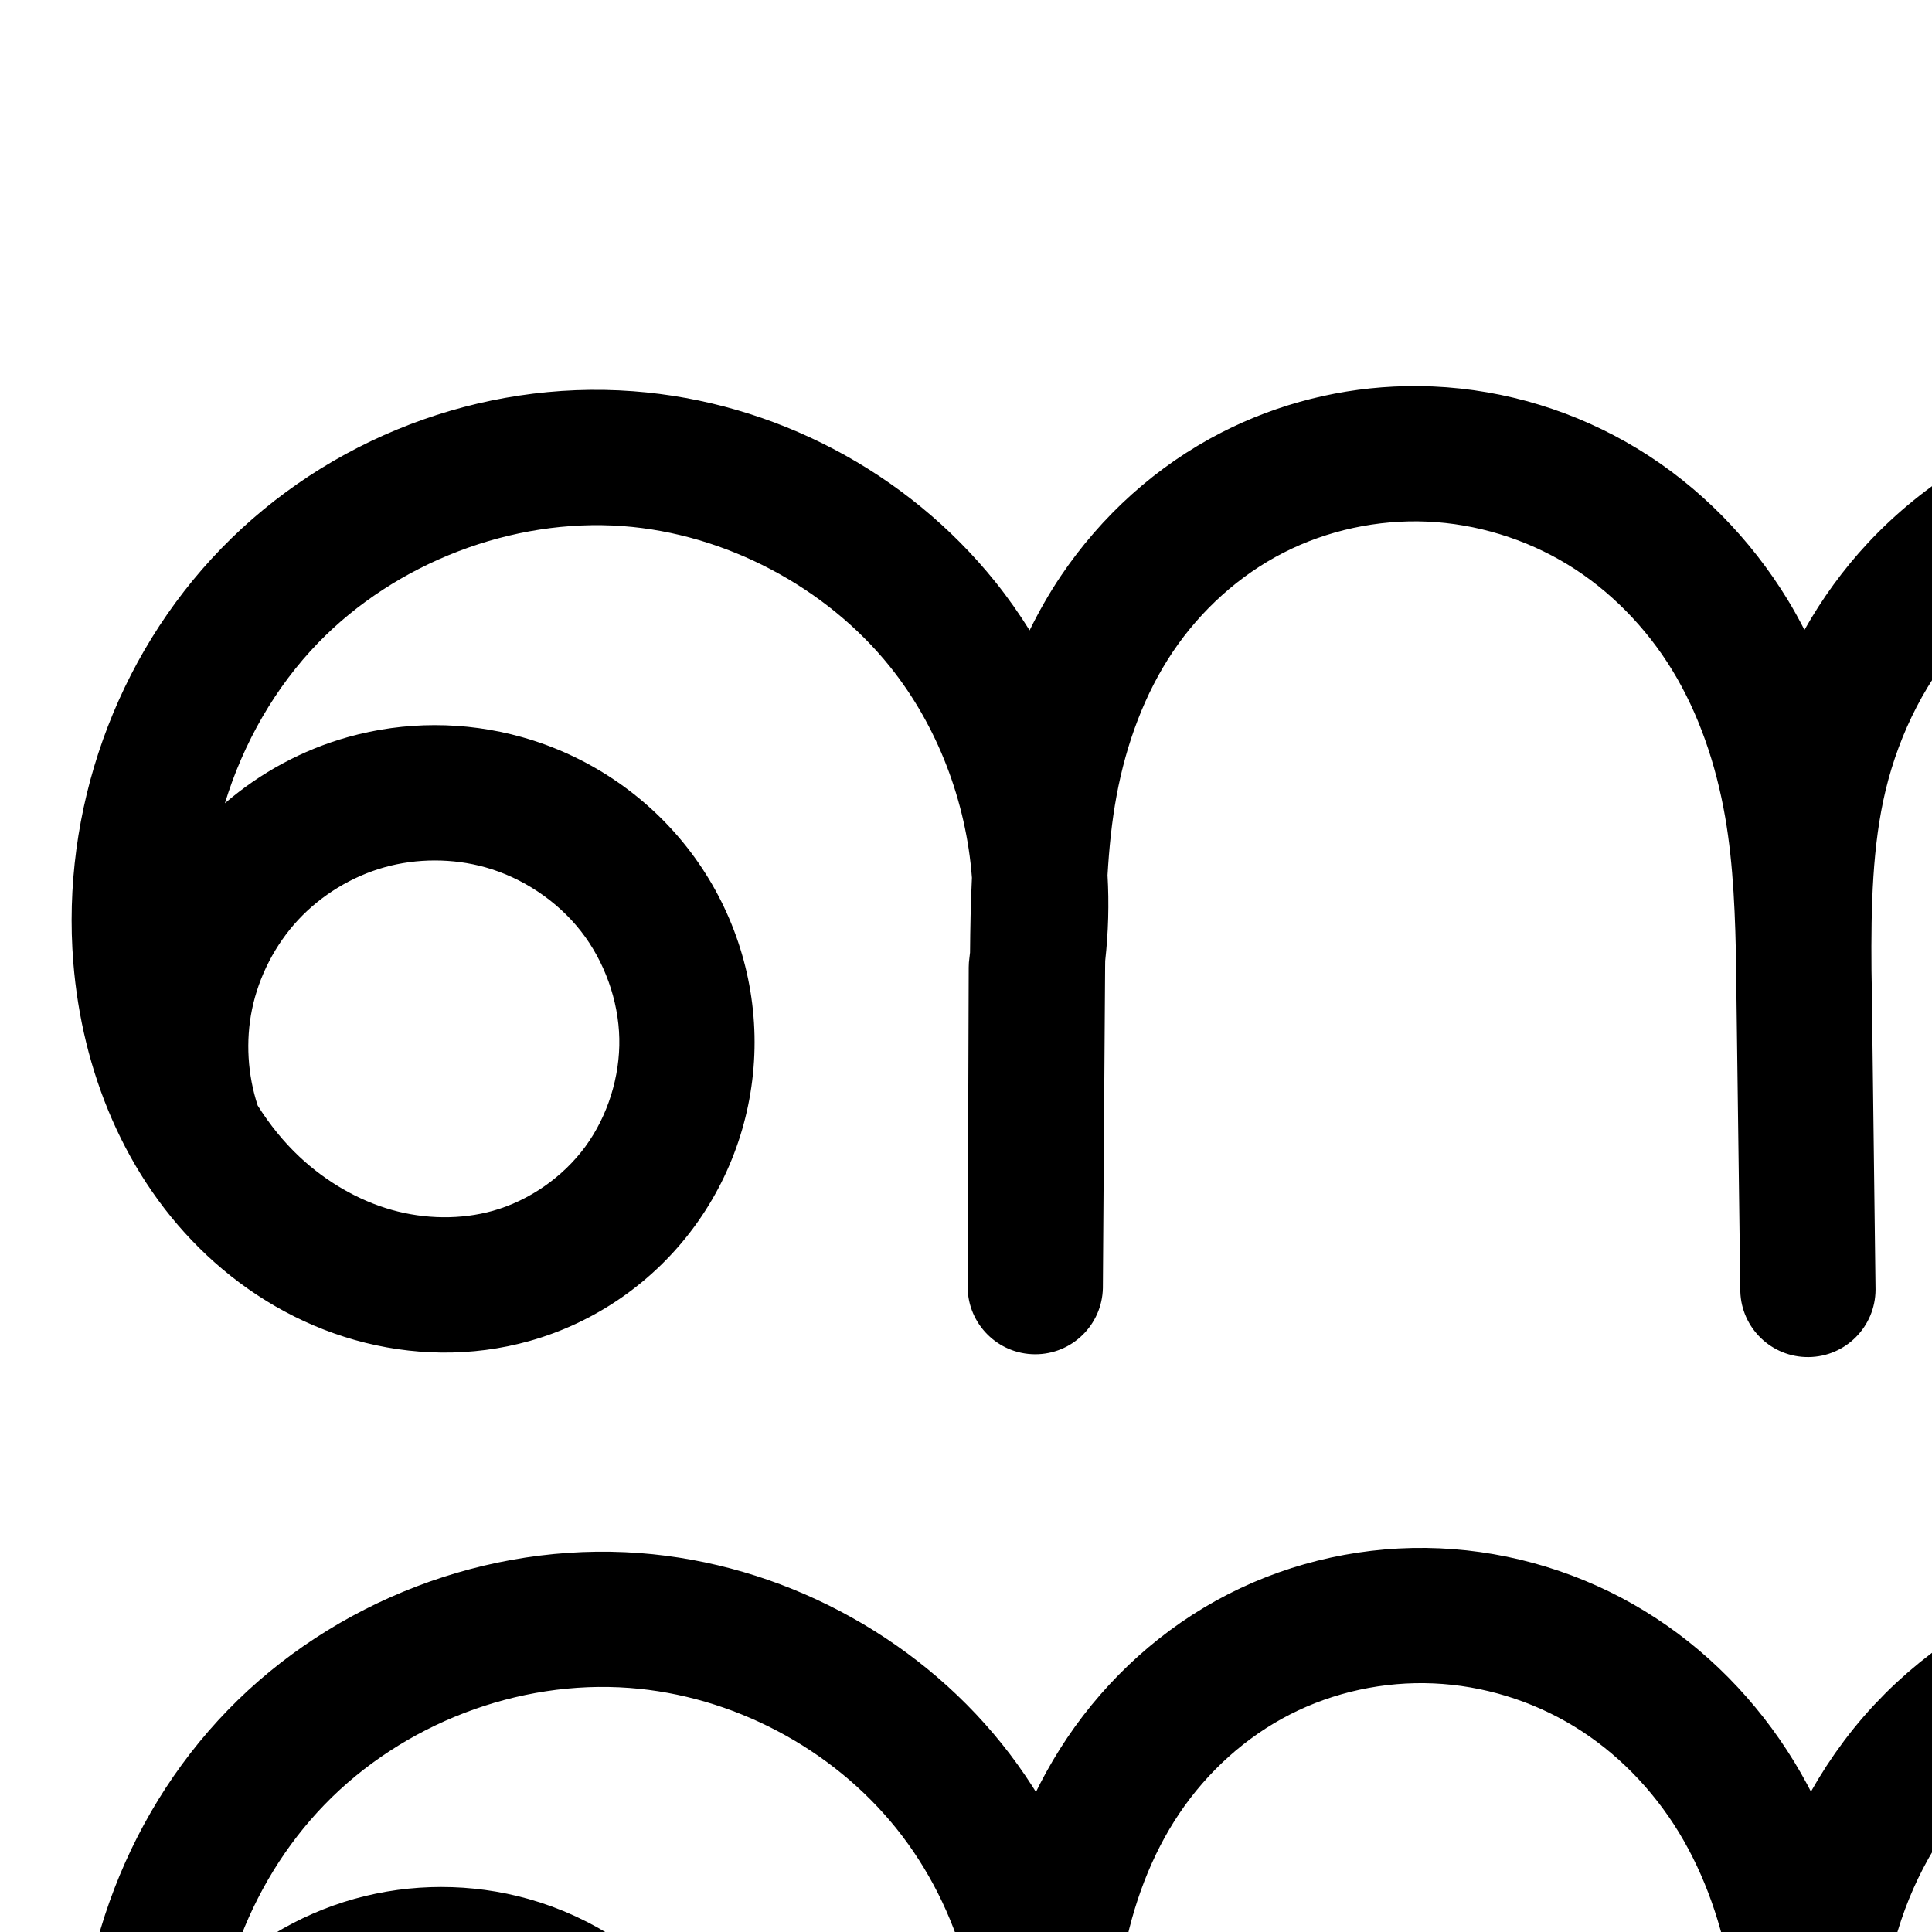
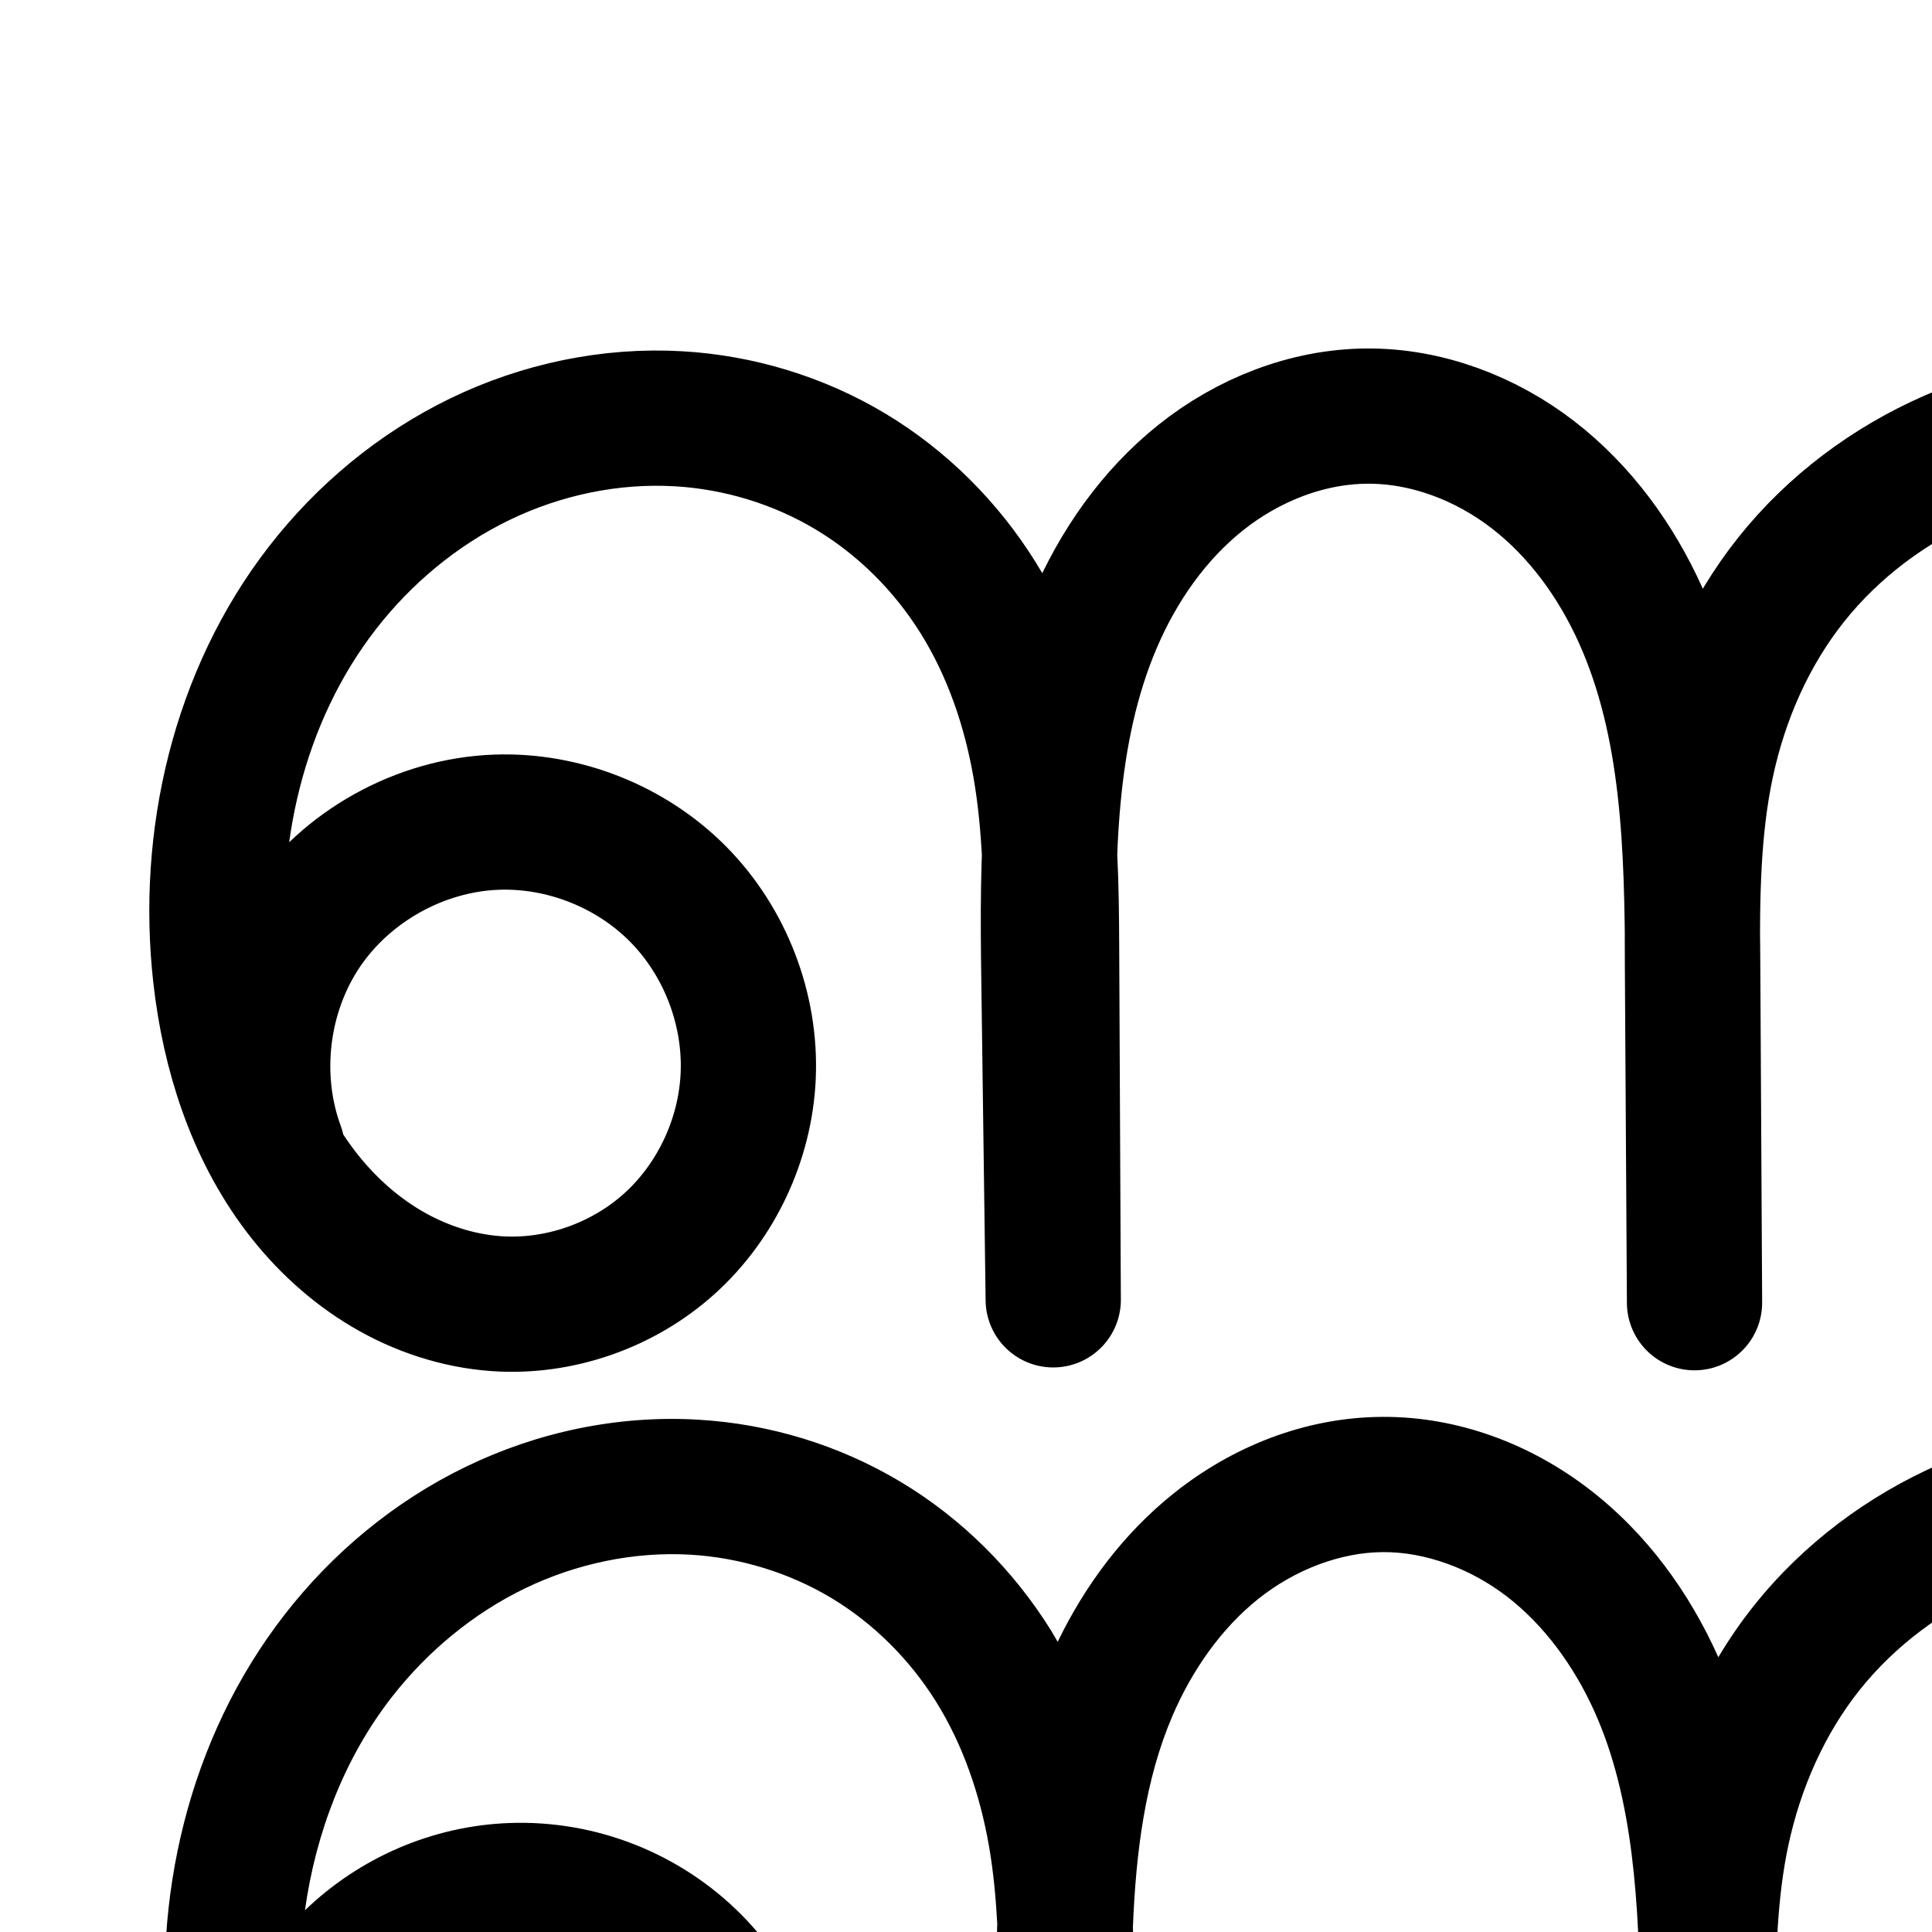
<svg xmlns="http://www.w3.org/2000/svg" version="1.1" width="2000" height="2000" id="svg2992">
  <defs id="defs5498">
    </defs>
  <g transform="translate(0,1000)" id="layer1">
    <g id="layer1-3" transform="translate(-603.8458,-207.178)">
-       <path style="color:#000000;font-style:normal;font-variant:normal;font-weight:normal;font-stretch:normal;font-size:medium;line-height:normal;font-family:sans-serif;text-indent:0;text-align:start;text-decoration:none;text-decoration-line:none;text-decoration-style:solid;text-decoration-color:#000000;letter-spacing:normal;word-spacing:normal;text-transform:none;direction:ltr;block-progression:tb;writing-mode:lr-tb;baseline-shift:baseline;text-anchor:start;white-space:normal;clip-rule:nonzero;display:inline;overflow:visible;visibility:visible;opacity:1;isolation:auto;mix-blend-mode:normal;color-interpolation:sRGB;color-interpolation-filters:linearRGB;solid-color:#000000;solid-opacity:1;fill:#000000;fill-opacity:1;fill-rule:evenodd;stroke:none;stroke-width:140;stroke-linecap:round;stroke-linejoin:round;stroke-miterlimit:4;stroke-dasharray:none;stroke-dashoffset:0;stroke-opacity:1;color-rendering:auto;image-rendering:auto;shape-rendering:auto;text-rendering:auto;enable-background:accumulate" d="m 2059.146,-393.061 c -66.038,1.351 -131.433,17.577 -190.537,47.83 -67.594,34.599 -124.659,86.452 -166.543,148.611 -12.228,18.148 -22.875,37.02 -32.369,56.314 -10.798,-17.258 -22.505,-33.988 -35.316,-49.955 a 70.007,70.007 0 0 0 0,-0.002 c -91.607,-114.168 -229.215,-186.623 -375.184,-197.547 -158.047,-11.828 -316.19,49.311 -426.215,162.686 -109.918,113.264 -165.871,271.989 -153.238,428.805 8.93,110.857 52.662,222.723 138.324,303.072 42.839,40.181 94.988,71.12 153.072,87.574 58.252,16.501 120.972,17.876 180.816,1.062 68.574,-19.266 128.761,-61.246 170.736,-118.508 41.951,-57.229 63.723,-126.958 62.219,-197.67 -1.504,-70.673 -26.158,-139.084 -69.611,-194.547 -43.43,-55.433 -103.706,-95.516 -171.287,-114.471 -58.809,-16.494 -121.238,-16.488 -180.045,0.016 -47.044,13.203 -90.455,36.773 -127.305,68.492 19.049,-62.29 52.142,-120.321 96.787,-166.326 80.257,-82.7 200.88,-129.139 315.297,-120.576 105.817,7.919 210.03,62.791 276.438,145.555 49.142,61.246 78.82,139.395 84.807,218.447 -1.296,26.366 -1.747,52.165 -1.963,77.432 -0.237,1.84 -0.381,3.695 -0.646,5.529 a 70.007,70.007 0 0 0 -0.721,9.787 l -1.117,330.768 -0,0.236 0,0.252 a 70.007,70.007 0 0 0 139.996,0.725 l 0,-0.252 0,-0.055 2.316,-331.898 c 0.015,-2.197 0.068,-4.311 0.086,-6.5 3.283,-29.512 4.119,-59.155 2.42,-88.617 1.665,-28.411 4.456,-55.875 9.332,-82.168 10.119,-54.564 29.421,-106.313 58.473,-149.428 28.999,-43.037 68.908,-79.022 114.23,-102.221 45.369,-23.223 97.729,-34.513 148.904,-32.256 50.818,2.241 101.754,17.842 145.336,44.41 43.575,26.563 81.149,64.915 108.389,109.527 27.286,44.688 45.17,97.025 54.709,151.971 8.659,49.873 10.589,103.544 11.467,159.742 0.054,5.139 0.016,10.456 0.082,15.541 l 4.1,313.463 0.025,2.094 0,0 0,0.045 a 70.007,70.007 0 0 0 139.988,-1.783 l 0,-0.047 -0.012,-0.893 -3.887,-312.834 c -0.068,-5.436 -0.199,-11.049 -0.277,-16.539 -0.594,-66.818 0.996,-129.879 14.557,-186.332 14.521,-60.448 43.39,-117.125 84.072,-160.727 40.79,-43.717 95.27,-76.613 154.436,-95.295 59.576,-18.812 125.453,-24.406 192.601,-21.232 57.645,2.725 111.031,12.284 152.775,34.49 20.734,11.03 38.734,25.251 51.988,41.361 13.118,15.944 22.055,34.623 25.287,52.396 2.337,12.852 1.664,25.548 -1.385,35.633 -2.962,9.799 -8.999,19.251 -16.197,25.678 -7.198,6.427 -18.084,12.08 -30.643,15.076 -12.732,3.037 -30.59,3.935 -52.986,4.1 l -53.42,0.393 c -21.035,0.155 -45.987,0.216 -74.047,5.467 -28.174,5.273 -57.227,15.596 -83.914,33.984 -26.799,18.465 -48.999,43.604 -63.447,74.232 -14.447,30.627 -20.073,64.436 -16.172,98.211 3.95,34.196 17.304,65.502 37.207,91.764 19.825,26.159 45.055,45.905 72.418,59.723 55.152,27.85 110.112,28.307 153.91,28.521 l 54.805,0.27 c 17.315,0.085 30.999,0.598 40.783,2.389 9.703,1.776 17.817,5.057 23.336,8.699 a 70.007,70.007 0 0 0 0,0 c 5.475,3.613 10.253,8.824 13.135,14.045 2.93,5.308 4.854,12.255 5.043,19.029 0.253,9.09 -2.592,20.438 -8.426,30.545 -5.962,10.33 -15.504,20.587 -27.414,28.941 -24.124,16.92 -59.267,26.825 -98.93,30.293 -68.903,6.024 -140,-5.847 -203.209,-33.928 a 70.007,70.007 0 1 0 -56.84,127.943 c 85.204,37.852 179.363,53.572 272.242,45.451 54.215,-4.74 114.1,-17.95 167.127,-55.143 26.665,-18.702 50.684,-43.095 68.275,-73.574 17.72,-30.701 28.177,-66.414 27.119,-104.424 -0.799,-28.702 -8.202,-57.032 -22.424,-82.795 -14.27,-25.85 -34.441,-47.299 -58.588,-63.234 -24.103,-15.906 -50.036,-24.949 -75.244,-29.562 -25.126,-4.599 -47.128,-4.585 -65.303,-4.674 l -54.805,-0.27 c -40.013,-0.196 -71.828,-3.563 -91.49,-13.492 -10.043,-5.072 -18.461,-12.076 -23.947,-19.314 -5.408,-7.136 -8.851,-15.833 -9.709,-23.266 -0.836,-7.234 0.552,-15.708 3.717,-22.418 l 0,-0.002 c 3.165,-6.708 9.065,-13.719 16.26,-18.676 7.307,-5.035 17.831,-9.337 30.234,-11.658 12.518,-2.343 29.079,-2.933 49.326,-3.082 l 53.418,-0.393 c 23.693,-0.174 52.338,-0.259 84.439,-7.916 32.274,-7.699 64.222,-22.555 91.404,-46.826 27.183,-24.271 46.59,-55.275 56.965,-89.596 10.288,-34.034 11.023,-68.698 5.113,-101.193 -8.029,-44.15 -28.044,-83.636 -54.914,-116.295 -26.733,-32.493 -59.522,-57.487 -94.353,-76.016 -69.388,-36.911 -143.822,-47.514 -211.914,-50.732 -79.023,-3.735 -161.397,2.322 -241.365,27.572 -80.378,25.38 -155.604,70.014 -214.645,133.291 -25.651,27.491 -47.504,57.793 -65.648,89.965 -5.428,-10.505 -11.101,-20.919 -17.326,-31.113 -38.361,-62.827 -91.095,-117.151 -155.006,-156.111 -63.903,-38.956 -137.095,-61.429 -212.037,-64.734 -9.444,-0.416 -18.892,-0.527 -28.326,-0.334 z M 1054.002,97.922 c 17.694,-0.001 35.388,2.356 52.205,7.072 38.46,10.787 74.396,34.752 98.889,66.014 24.469,31.231 39.009,71.748 39.848,111.184 0.838,39.396 -12.004,80.326 -35.164,111.922 -23.137,31.563 -58.234,55.971 -95.689,66.494 -32.978,9.265 -70.277,8.796 -104.791,-0.98 -34.681,-9.824 -67.97,-29.206 -95.453,-54.984 -16.432,-15.413 -30.856,-33.341 -43.244,-53.02 -10.427,-31.721 -12.594,-66.895 -5.873,-99.529 7.046,-34.214 24.086,-67.217 47.9,-92.773 23.815,-25.556 55.535,-44.88 89.168,-54.318 16.816,-4.719 34.511,-7.079 52.205,-7.08 z" id="path4370-9-3-9-2-7-8-9-5" />
-       <path id="path4370-9-3-9-2-7-8-9-5-6" d="m 812.784,1582.56 c -16.188,-45.194 -19.691,-94.856 -10.008,-141.875 9.683,-47.019 32.524,-91.255 65.251,-126.376 32.727,-35.12 75.245,-61.02 121.465,-73.992 46.22,-12.971 96.005,-12.975 142.227,-0.012 53.021,14.871 101.127,46.896 135.088,90.243 33.961,43.347 53.558,97.81 54.73,152.864 1.171,55.054 -16.136,110.383 -48.692,154.796 -32.556,44.412 -80.198,77.607 -133.213,92.501 -46.411,13.039 -96.421,12.117 -142.804,-1.022 -46.383,-13.139 -89.101,-38.298 -124.262,-71.278 -70.322,-65.96 -108.699,-161.533 -116.441,-257.637 -10.97,-136.172 38.559,-276.398 133.7,-374.435 95.141,-98.038 234.524,-151.826 370.756,-141.63 125.892,9.422 246.802,73.085 325.81,171.551 79.007,98.466 114.96,230.298 96.879,355.241 l -1.12,331.255 2.318,-332.206 c 0.443,-63.423 1.444,-127.198 13.009,-189.559 11.565,-62.361 33.806,-123.183 69.248,-175.781 35.442,-52.598 83.929,-96.517 140.387,-125.416 56.458,-28.899 120.52,-42.67 183.883,-39.875 62.88,2.773 124.944,21.811 178.686,54.572 53.743,32.762 98.898,79.1 131.698,132.819 32.8,53.719 53.166,114.461 63.932,176.474 10.766,62.014 12.02,125.235 12.802,188.171 l 3.899,313.773 -4.126,-315.602 c -0.957,-73.161 -0.652,-147.118 16.438,-218.261 17.09,-71.144 51.04,-138.635 100.955,-192.132 49.915,-53.497 114.767,-92.261 184.539,-114.292 69.772,-22.031 143.898,-27.857 216.984,-24.403 62.868,2.972 126.779,13.053 182.345,42.611 27.783,14.779 53.178,34.386 73.171,58.688 19.994,24.302 34.47,53.384 40.101,84.346 4.123,22.674 3.419,46.353 -3.249,68.413 -6.668,22.06 -19.392,42.289 -36.582,57.638 -17.19,15.349 -38.606,25.602 -61.023,30.95 -22.417,5.347 -45.667,5.838 -68.712,6.008 l -53.419,0.393 c -20.641,0.152 -41.398,0.479 -61.687,4.276 -20.289,3.797 -40.077,11.11 -57.074,22.821 -16.997,11.711 -31.047,27.786 -39.854,46.454 -8.806,18.668 -12.312,39.809 -9.944,60.315 2.404,20.814 10.803,40.816 23.458,57.515 12.656,16.699 29.479,30.074 48.183,39.519 37.407,18.89 80.795,20.802 122.7,21.007 l 54.805,0.269 c 17.745,0.087 35.588,0.338 53.043,3.533 17.455,3.195 34.479,9.357 49.29,19.131 14.811,9.774 27.287,23.103 35.863,38.638 8.576,15.535 13.239,33.174 13.733,50.913 0.655,23.55 -5.995,47.08 -17.772,67.484 -11.777,20.404 -28.558,37.73 -47.845,51.259 -38.575,27.056 -86.09,38.614 -133.029,42.717 -80.891,7.072 -163.519,-6.723 -237.725,-39.689" style="fill:none;fill-rule:evenodd;stroke:#000000;stroke-width:140;stroke-linecap:round;stroke-linejoin:round;stroke-miterlimit:4;stroke-dasharray:none;stroke-opacity:1" />
+       <path id="path4370-9-3-9-2-7-8-9-5-6" d="M 890.784,396.56 C 863.498,322.312 873.94,235.263 918.011,169.574 962.082,103.884 1038.67,61.214 1117.72,58.307 c 69.302,-2.549 139.19,25.093 188.002,74.355 48.812,49.261 75.811,119.399 72.634,188.675 -2.989,65.174 -32.581,128.844 -80.875,172.709 -48.295,43.865 -114.765,67.239 -179.847,62.666 -40.084,-2.817 -79.237,-15.848 -113.814,-36.321 -34.577,-20.472 -64.617,-48.279 -88.935,-80.268 -48.636,-63.979 -73.769,-143.486 -82.757,-223.348 -15.844,-140.777 18.58,-288.946 105.387,-400.9 43.404,-55.977 99.325,-102.431 163.071,-133.312 63.746,-30.882 135.285,-45.997 205.997,-41.854 62.398,3.656 123.912,22.369 177.538,54.479 53.627,32.11 99.054,77.525 132.148,130.551 33.094,53.025 53.711,113.271 64.388,174.857 C 1691.335,62.18 1692.151,124.996 1692.443,187.5 l 1.709,365.255 -4.51,-334.206 c -1.682,-124.651 -1.676,-253.415 47.307,-368.051 24.492,-57.318 61.176,-110.065 109.897,-148.941 48.722,-38.877 109.821,-63.267 172.151,-63.64 61.782,-0.37 122.656,22.865 171.597,60.573 48.941,37.708 86.263,89.288 111.624,145.626 50.721,112.676 53.223,240.275 53.898,363.839 l 1.899,347.773 -2.126,-349.602 c -0.427,-70.19 0.133,-140.963 14.857,-209.592 14.724,-68.63 43.672,-134.594 87.421,-189.483 43.749,-54.889 101.645,-98.083 165.961,-126.195 64.316,-28.112 134.527,-41.424 204.677,-43.817 64.367,-2.196 130.799,5.106 187.734,35.21 28.468,15.052 54.161,35.752 73.436,61.548 19.275,25.796 31.959,56.781 34.447,88.887 1.89,24.387 -2.166,49.272 -12.159,71.598 -9.994,22.326 -25.923,41.922 -45.586,56.472 -19.663,14.549 -42.861,23.947 -66.807,28.939 -23.946,4.992 -48.557,5.622 -73.015,6 l -25.419,0.393 c -22.212,0.343 -44.59,0.948 -66.253,5.865 -21.664,4.916 -42.508,14.196 -59.647,28.328 -17.139,14.132 -30.36,32.983 -37.707,53.947 -7.348,20.964 -8.848,43.856 -4.951,65.726 7.38,41.418 34.929,78.378 71.778,98.677 18.424,10.15 38.849,16.387 59.63,19.647 20.781,3.261 41.898,3.562 62.933,3.716 l 36.805,0.269 c 22.511,0.164 45.226,0.632 67.117,5.879 21.892,5.247 42.809,15.339 59.428,30.523 16.619,15.185 28.686,35.268 34.353,57.054 5.667,21.787 5.007,45.054 -0.969,66.758 -10.888,39.546 -38.961,73.067 -73.329,95.455 -34.368,22.389 -74.69,34.354 -115.317,40.005 -88.04,12.245 -179.897,-4.752 -257.725,-47.689" style="fill:none;fill-rule:evenodd;stroke:#000000;stroke-width:140;stroke-linecap:round;stroke-linejoin:round;stroke-miterlimit:4;stroke-dasharray:none;stroke-opacity:1" />
+       <path style="color:#000000;font-style:normal;font-variant:normal;font-weight:normal;font-stretch:normal;font-size:medium;line-height:normal;font-family:sans-serif;text-indent:0;text-align:start;text-decoration:none;text-decoration-line:none;text-decoration-style:solid;text-decoration-color:#000000;letter-spacing:normal;word-spacing:normal;text-transform:none;direction:ltr;block-progression:tb;writing-mode:lr-tb;baseline-shift:baseline;text-anchor:start;white-space:normal;clip-rule:nonzero;display:inline;overflow:visible;visibility:visible;opacity:1;isolation:auto;mix-blend-mode:normal;color-interpolation:sRGB;color-interpolation-filters:linearRGB;solid-color:#000000;solid-opacity:1;fill:#000000;fill-opacity:1;fill-rule:evenodd;stroke:none;stroke-width:140;stroke-linecap:round;stroke-linejoin:round;stroke-miterlimit:4;stroke-dasharray:none;stroke-dashoffset:0;stroke-opacity:1;color-rendering:auto;image-rendering:auto;shape-rendering:auto;text-rendering:auto;enable-background:accumulate" d="m 2869.481,672.664 c -9.121,-0.042 -18.151,0.11 -27.062,0.414 -77.4,2.64 -156.31,17.284 -230.326,49.637 -74.3,32.477 -141.31,82.274 -192.664,146.705 -13.567,17.022 -25.767,34.878 -36.807,53.318 -0.201,-0.451 -0.37,-0.905 -0.572,-1.355 -29.348,-65.196 -72.971,-126.301 -132.73,-172.344 -60.159,-46.35 -135.134,-75.598 -214.74,-75.121 -80.316,0.481 -155.524,31.153 -215.391,78.922 -52.77,42.107 -92.38,96.039 -120.434,153.963 -2.364,-4.044 -4.611,-8.136 -7.102,-12.127 -38.822,-62.204 -91.932,-115.443 -155.57,-153.547 -63.584,-38.072 -135.764,-59.986 -209.404,-64.301 -83.388,-4.886 -166.435,12.803 -240.609,48.736 -74.079,35.887 -138.118,89.251 -187.871,153.416 -99.643,128.507 -137.346,294.224 -119.631,451.623 10.033,89.143 38.078,180.908 96.592,257.881 29.299,38.541 65.804,72.567 108.998,98.141 43.305,25.64 92.606,42.262 144.57,45.914 85.044,5.977 169.022,-23.641 231.818,-80.678 62.715,-56.963 99.876,-137.107 103.738,-221.318 4.107,-89.567 -29.728,-177.459 -92.838,-241.15 -63.11,-63.692 -150.694,-98.335 -240.299,-95.039 -79.696,2.931 -155.098,35.86 -211.615,90.348 11.189,-80.572 41.084,-157.748 89.303,-219.934 37.055,-47.788 84.857,-87.333 138.272,-113.209 53.319,-25.83 113.347,-38.371 171.383,-34.971 51.156,2.997 102.004,18.509 145.674,44.656 43.616,26.115 81.359,63.708 108.725,107.555 27.399,43.9 45.402,95.539 54.801,149.752 4.455,25.698 6.998,52.458 8.514,80.07 -1.47,43.258 -1.106,85.847 -0.553,126.873 l 4.51,334.205 a 70.007,70.007 0 0 0 139.992,-1.272 l -1.707,-365.256 c -0.138,-29.409 -0.438,-59.728 -1.832,-90.648 3.103,-79.152 12.97,-153.609 40.707,-218.521 20.665,-48.363 51.204,-91.421 89.188,-121.729 37.577,-29.984 84.566,-48.092 128.91,-48.357 43.958,-0.263 90.733,16.958 128.457,46.023 38.123,29.373 69.14,71.429 90.514,118.91 40.545,90.069 46.413,199.597 47.516,314.932 0.019,6.227 -0.049,12.618 -0.012,18.77 l 2.127,349.559 0,0.043 a 70.007,70.007 0 0 0 139.998,-0.807 l -1.9,-347.773 c -0.041,-7.5 -0.126,-15.196 -0.182,-22.791 -0.025,-61.716 1.822,-120.269 13.256,-173.564 12.706,-59.225 37.624,-115.255 73.717,-160.537 36.144,-45.348 84.927,-81.936 139.258,-105.684 54.616,-23.872 116.126,-35.852 179.027,-37.998 57.442,-1.96 111.449,5.36 152.629,27.133 20.409,10.791 37.911,25.278 50.08,41.564 12.001,16.061 19.39,35.103 20.73,52.396 1.01,13.039 -1.304,26.523 -6.258,37.59 -4.902,10.951 -13.297,21.376 -23.332,28.801 -10.086,7.463 -23.851,13.428 -39.457,16.682 -15.717,3.277 -35.83,4.165 -59.811,4.535 l -25.418,0.395 c -22.756,0.352 -50.063,0.647 -80.664,7.592 -30.751,6.979 -61.659,20.298 -88.688,42.584 -27.08,22.329 -47.552,51.464 -59.236,84.803 -11.624,33.167 -13.726,67.926 -7.805,101.156 11.396,63.957 51.53,117.199 106.916,147.711 26.96,14.852 55.211,23.198 82.557,27.488 27.302,4.284 51.909,4.405 73.272,4.561 l 36.805,0.27 c 21.884,0.16 39.178,1.044 51.315,3.953 11.936,2.861 22.097,8.255 28.525,14.129 6.385,5.834 11.613,14.498 13.824,22.998 2.277,8.753 2.214,19.921 -0.713,30.553 -5.401,19.618 -21.848,40.922 -44.049,55.385 -22.944,14.947 -53.221,24.662 -86.752,29.326 -72.705,10.112 -149.995,-4.19 -214.268,-39.648 a 70.007,70.007 0 1 0 -67.627,122.582 c 91.385,50.416 197.808,70.108 301.182,55.73 47.721,-6.637 98.089,-20.853 143.881,-50.684 46.536,-30.315 86.236,-76.054 102.611,-135.527 9.024,-32.776 10.282,-68.141 1.225,-102.961 -9.123,-35.072 -28.028,-66.574 -54.881,-91.109 -26.81,-24.496 -58.481,-39.285 -90.328,-46.918 -31.647,-7.585 -59.785,-7.636 -82.922,-7.805 l -36.807,-0.27 c -20.707,-0.151 -38.332,-0.634 -52.592,-2.871 -14.216,-2.231 -26.816,-6.359 -36.705,-11.807 -18.311,-10.088 -33.275,-30.765 -36.639,-49.645 -1.873,-10.51 -0.975,-21.532 2.096,-30.293 3.01,-8.59 8.981,-17.156 16.18,-23.092 7.25,-5.979 18.032,-11.218 30.607,-14.072 12.726,-2.888 30.174,-3.802 51.842,-4.137 l 25.42,-0.393 c 24.934,-0.385 54.045,-0.757 86.219,-7.465 32.285,-6.731 64.918,-19.56 94.158,-41.195 29.291,-21.674 52.754,-50.442 67.84,-84.142 15.033,-33.584 20.828,-69.87 18.059,-105.606 l 0,-0.002 c -3.636,-46.918 -21.613,-89.846 -48.162,-125.377 -26.381,-35.306 -60.267,-62.219 -96.793,-81.531 -63.605,-33.63 -131.93,-43.411 -195.777,-43.701 z M 1145.512,1234.182 c 46.234,0.911 94.131,21.096 126.486,53.75 34.513,34.831 54.678,87.212 52.432,136.197 -2.116,46.136 -24.139,93.332 -58.014,124.1 -33.793,30.694 -82.755,47.825 -127.875,44.654 -28.205,-1.982 -57.209,-11.422 -83.059,-26.727 -25.96,-15.371 -49.533,-36.959 -68.871,-62.396 -3.998,-5.26 -7.777,-10.733 -11.426,-16.324 a 70.007,70.007 0 0 0 -2.697,-9.021 c -19.181,-52.195 -11.329,-117.662 19.652,-163.84 30.981,-46.178 88.582,-78.271 144.152,-80.314 3.062,-0.113 6.136,-0.139 9.219,-0.078 z" id="path4370-9-3-9-2-7-8-9-5-6-3" />
    </g>
  </g>
</svg>
